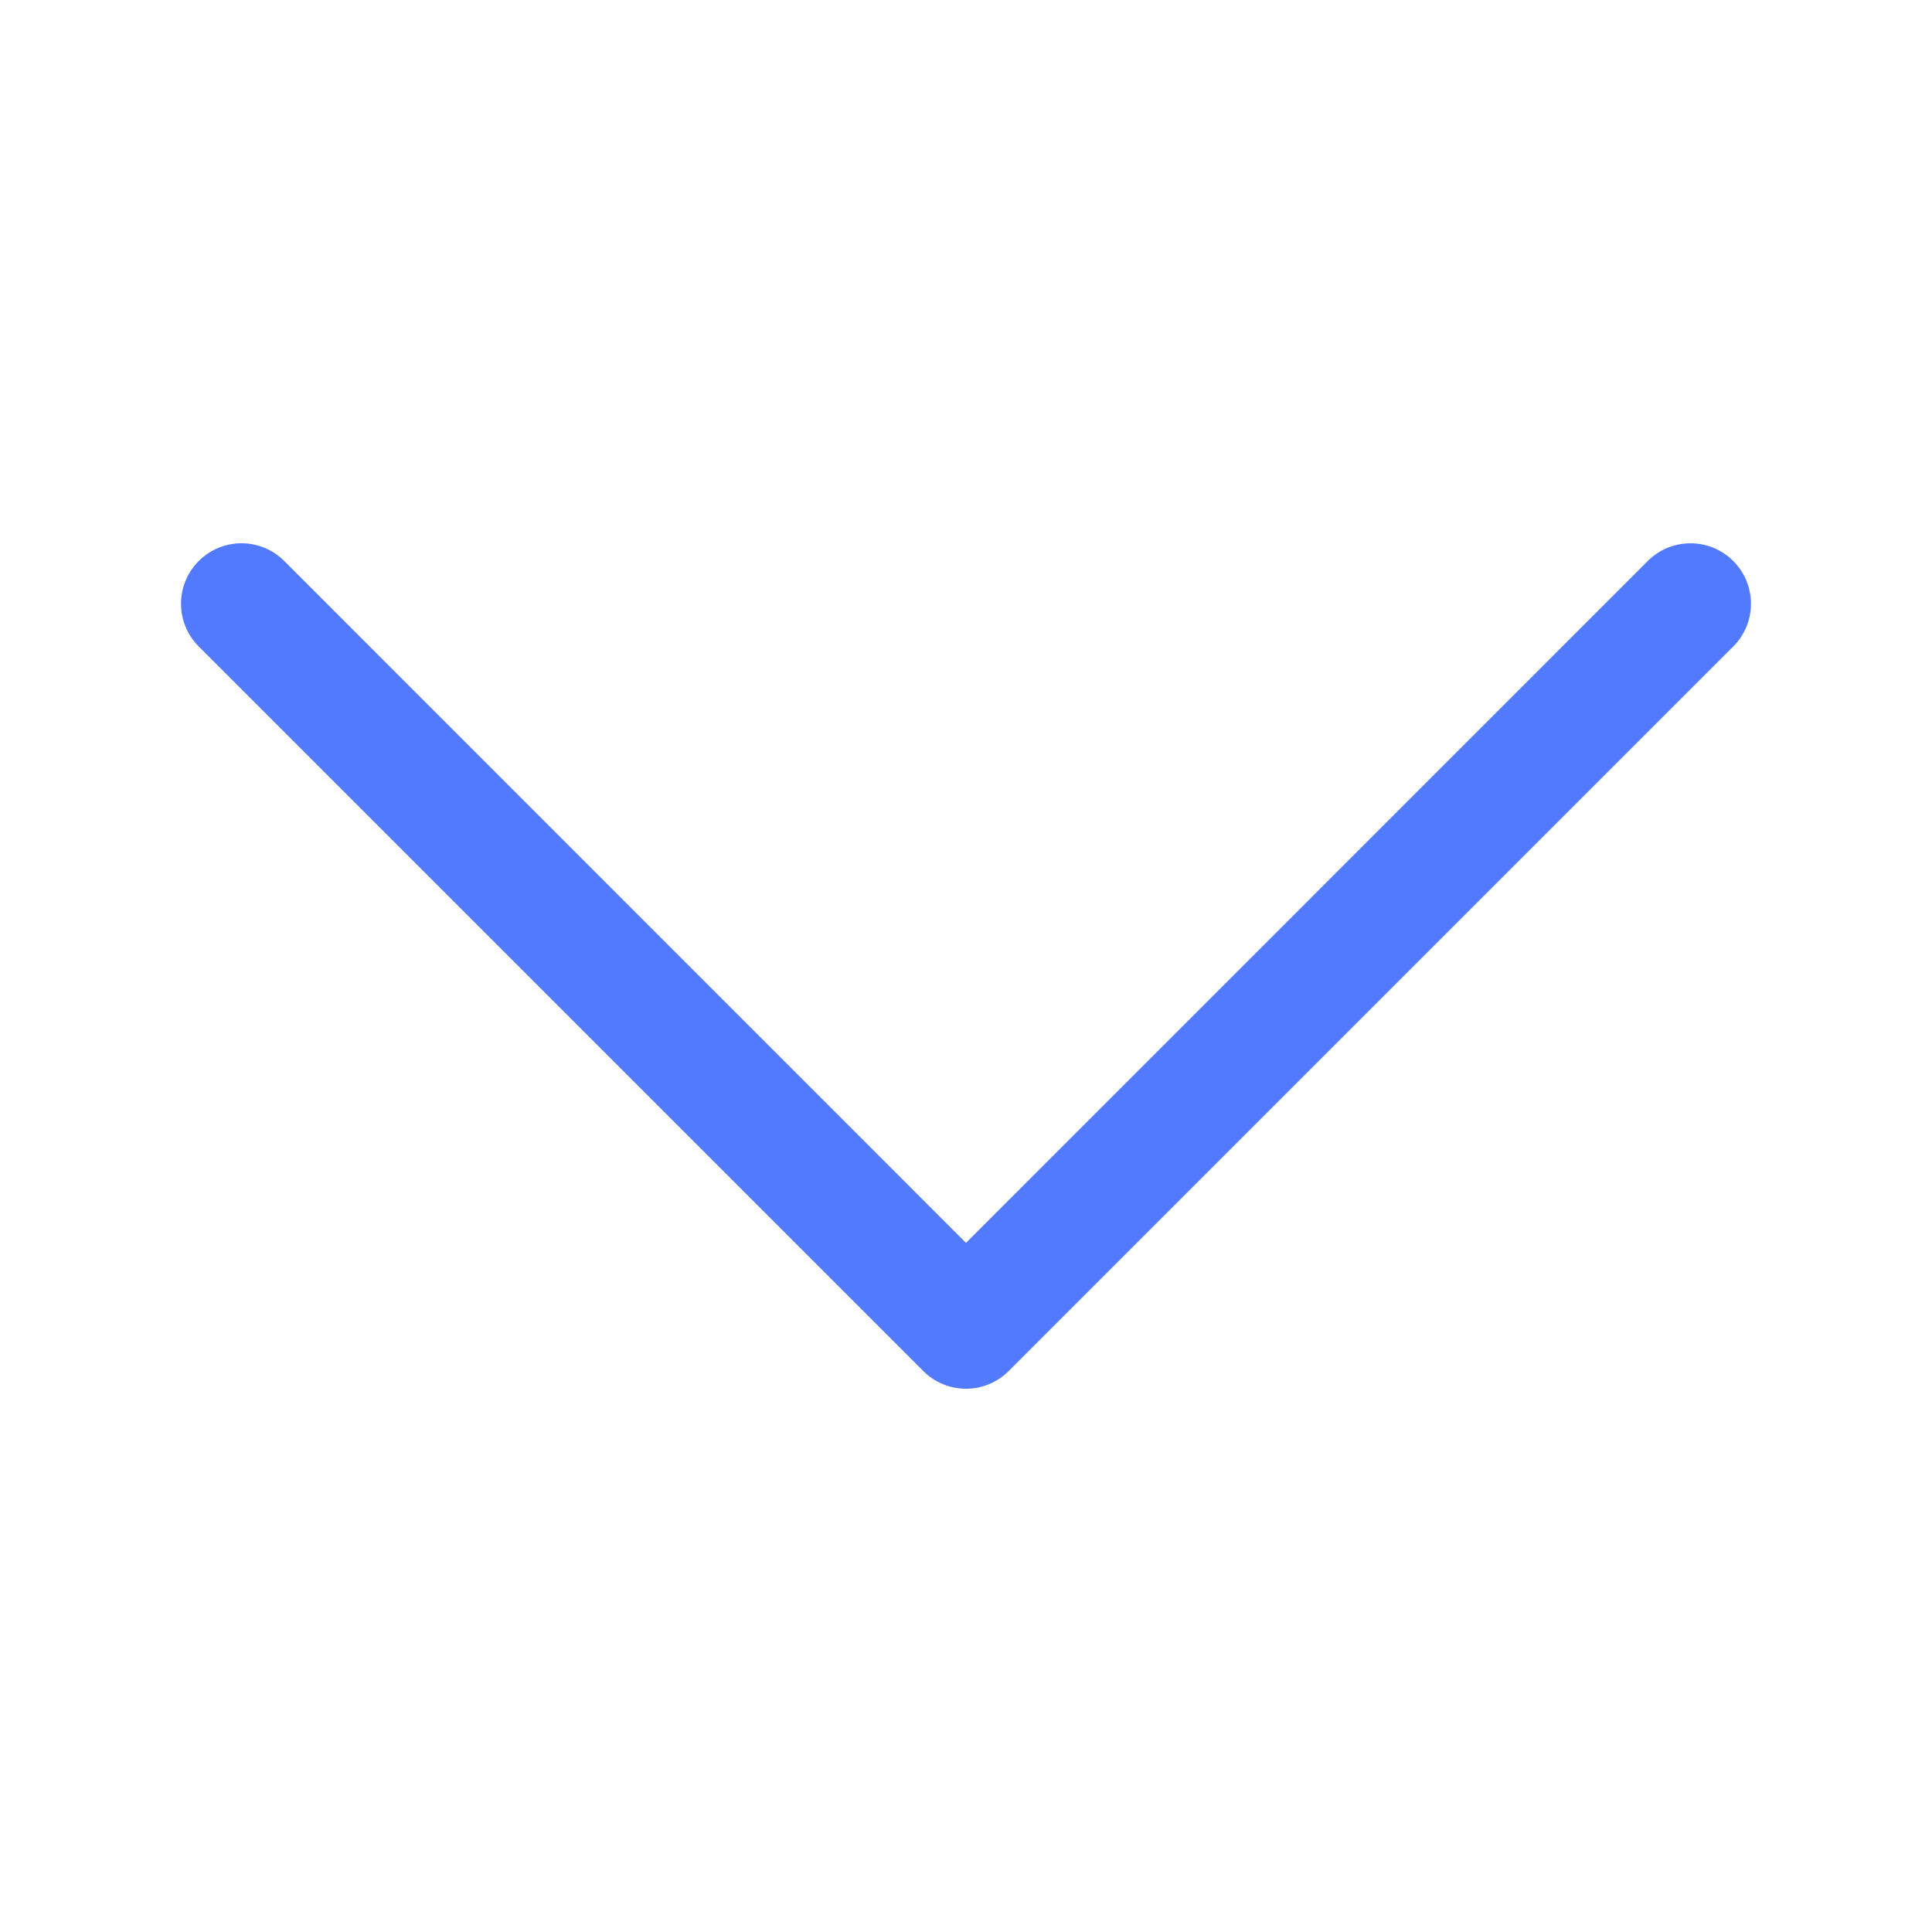
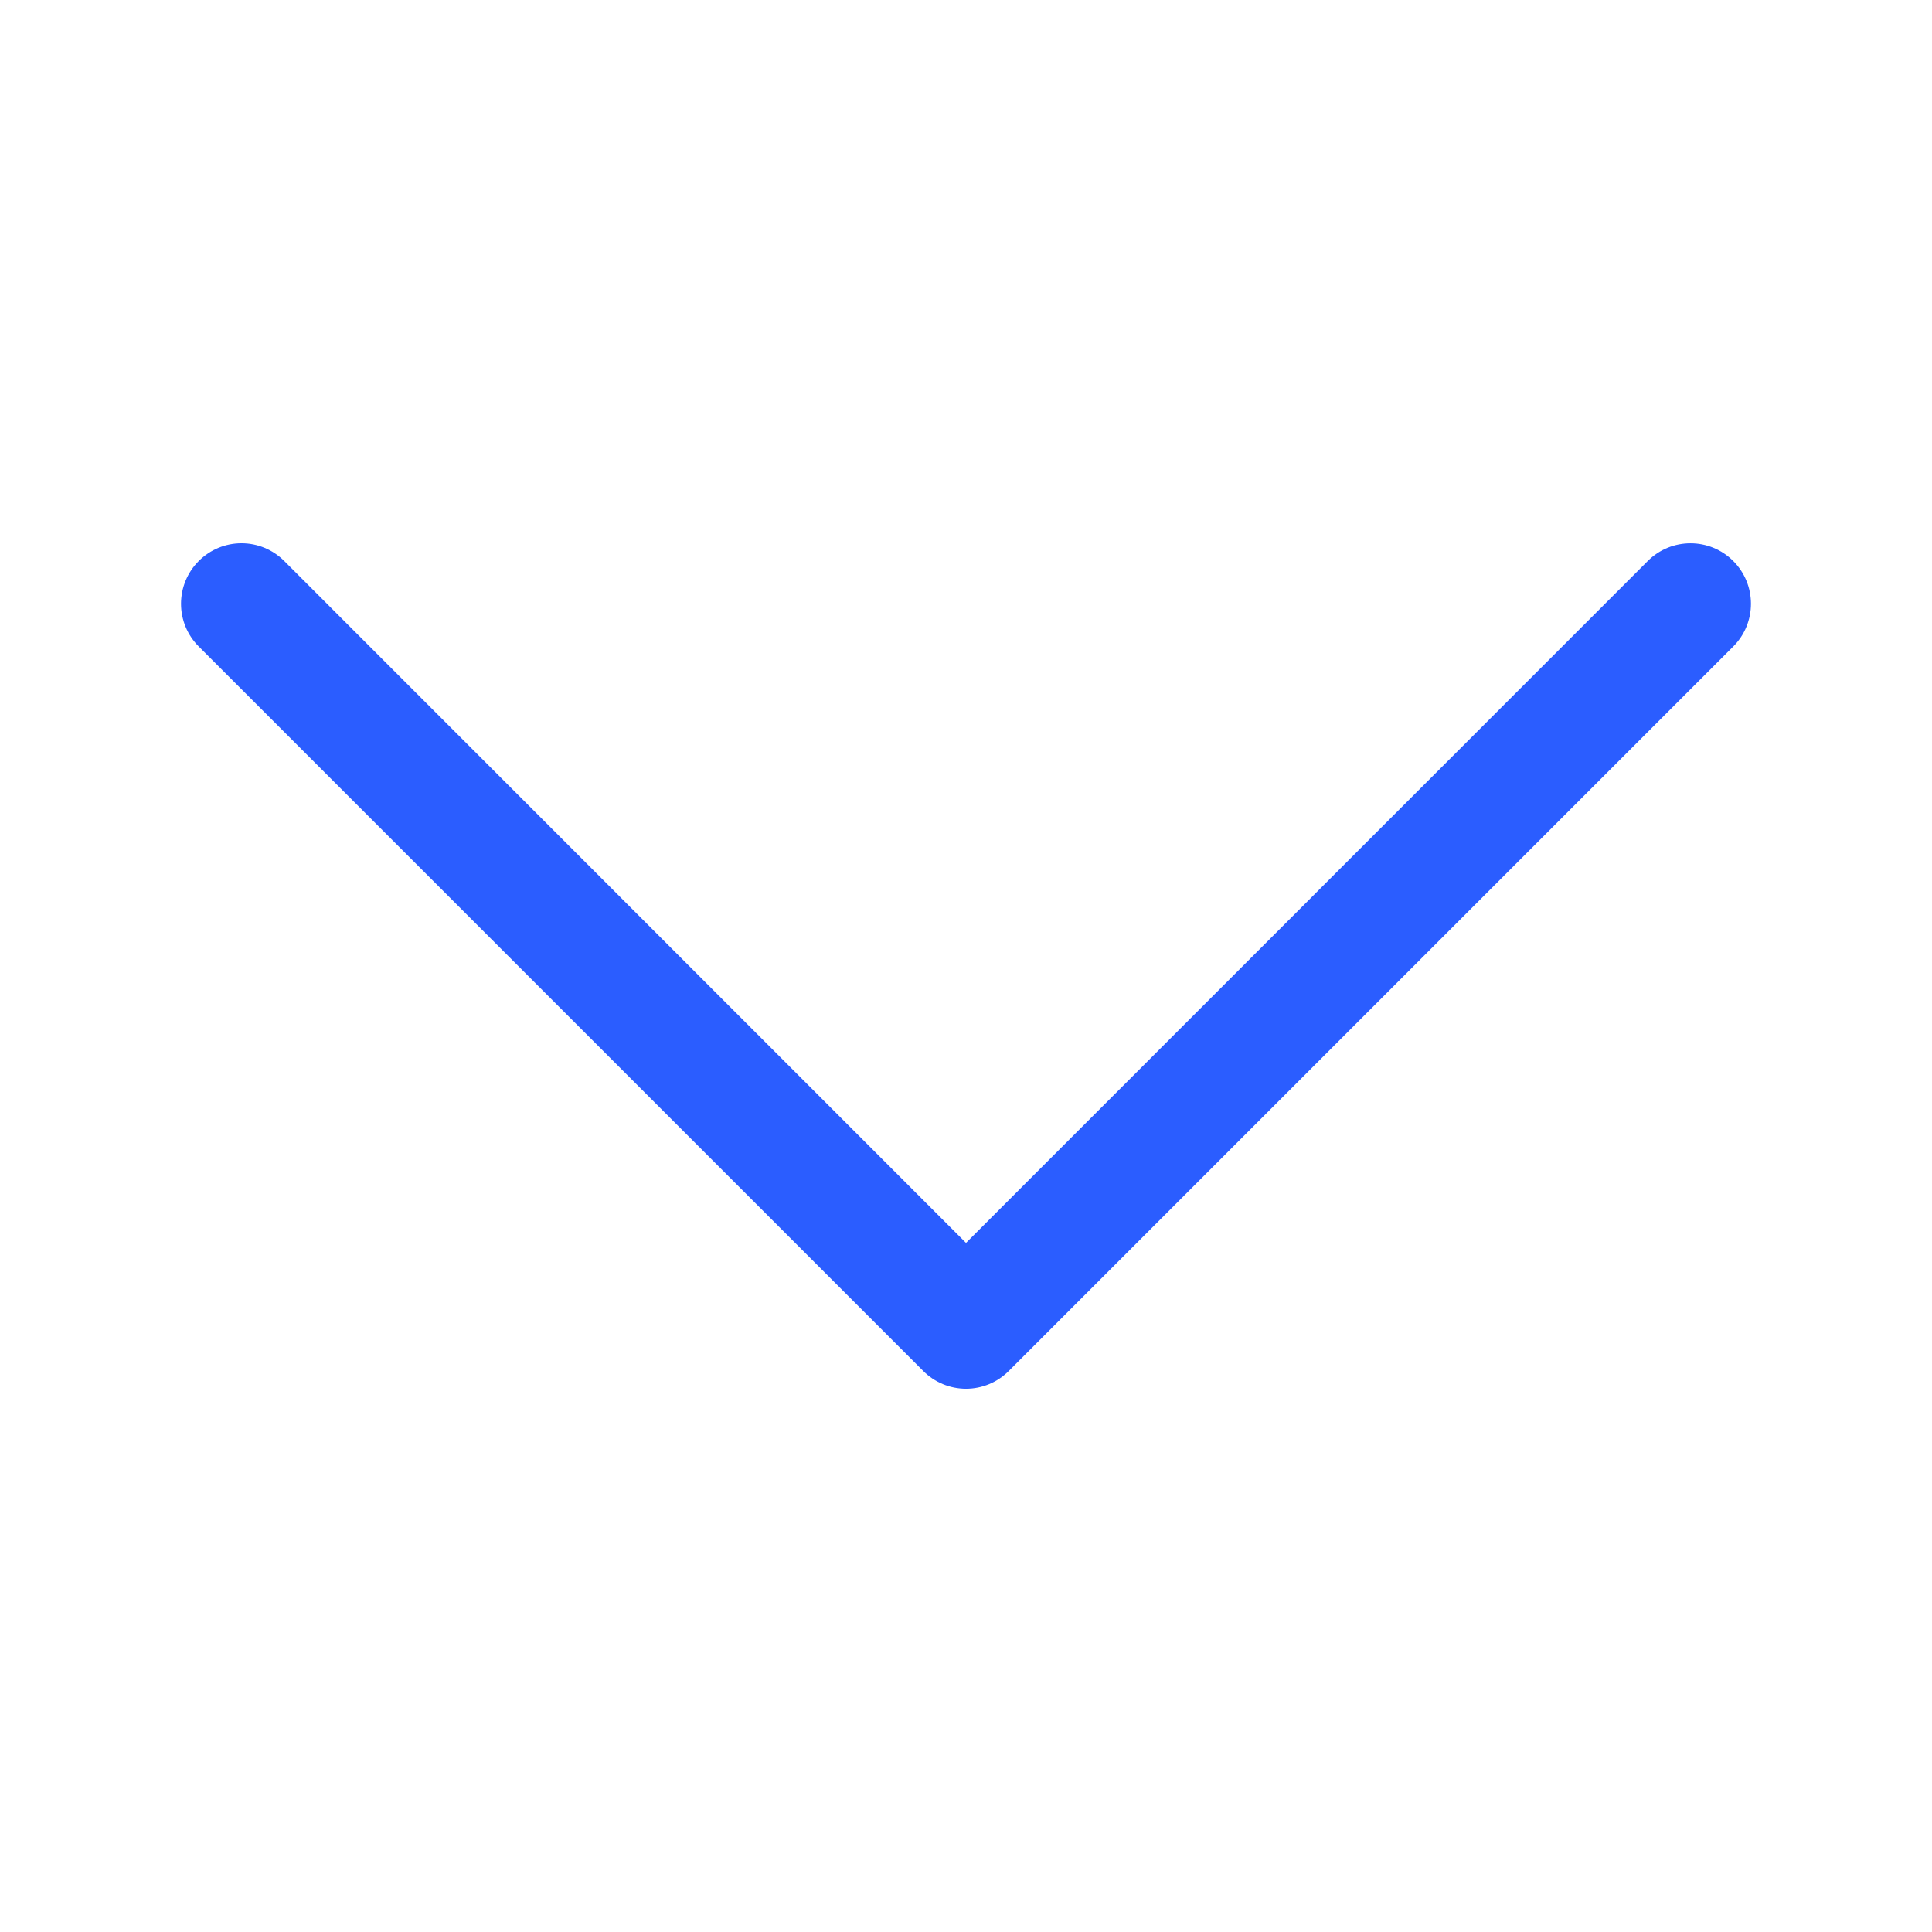
- <svg xmlns="http://www.w3.org/2000/svg" width="25" height="25" fill="#527aff" viewBox="0 0 16 16">
+ <svg xmlns="http://www.w3.org/2000/svg" width="25" height="25" fill="#2B5DFF" viewBox="0 0 16 16">
  <path fill-rule="evenodd" d="M1.646 4.646a.5.5 0 0 1 .708 0L8 10.293l5.646-5.647a.5.5 0 0 1 .708.708l-6 6a.5.5 0 0 1-.708 0l-6-6a.5.5 0 0 1 0-.708" />
</svg>
